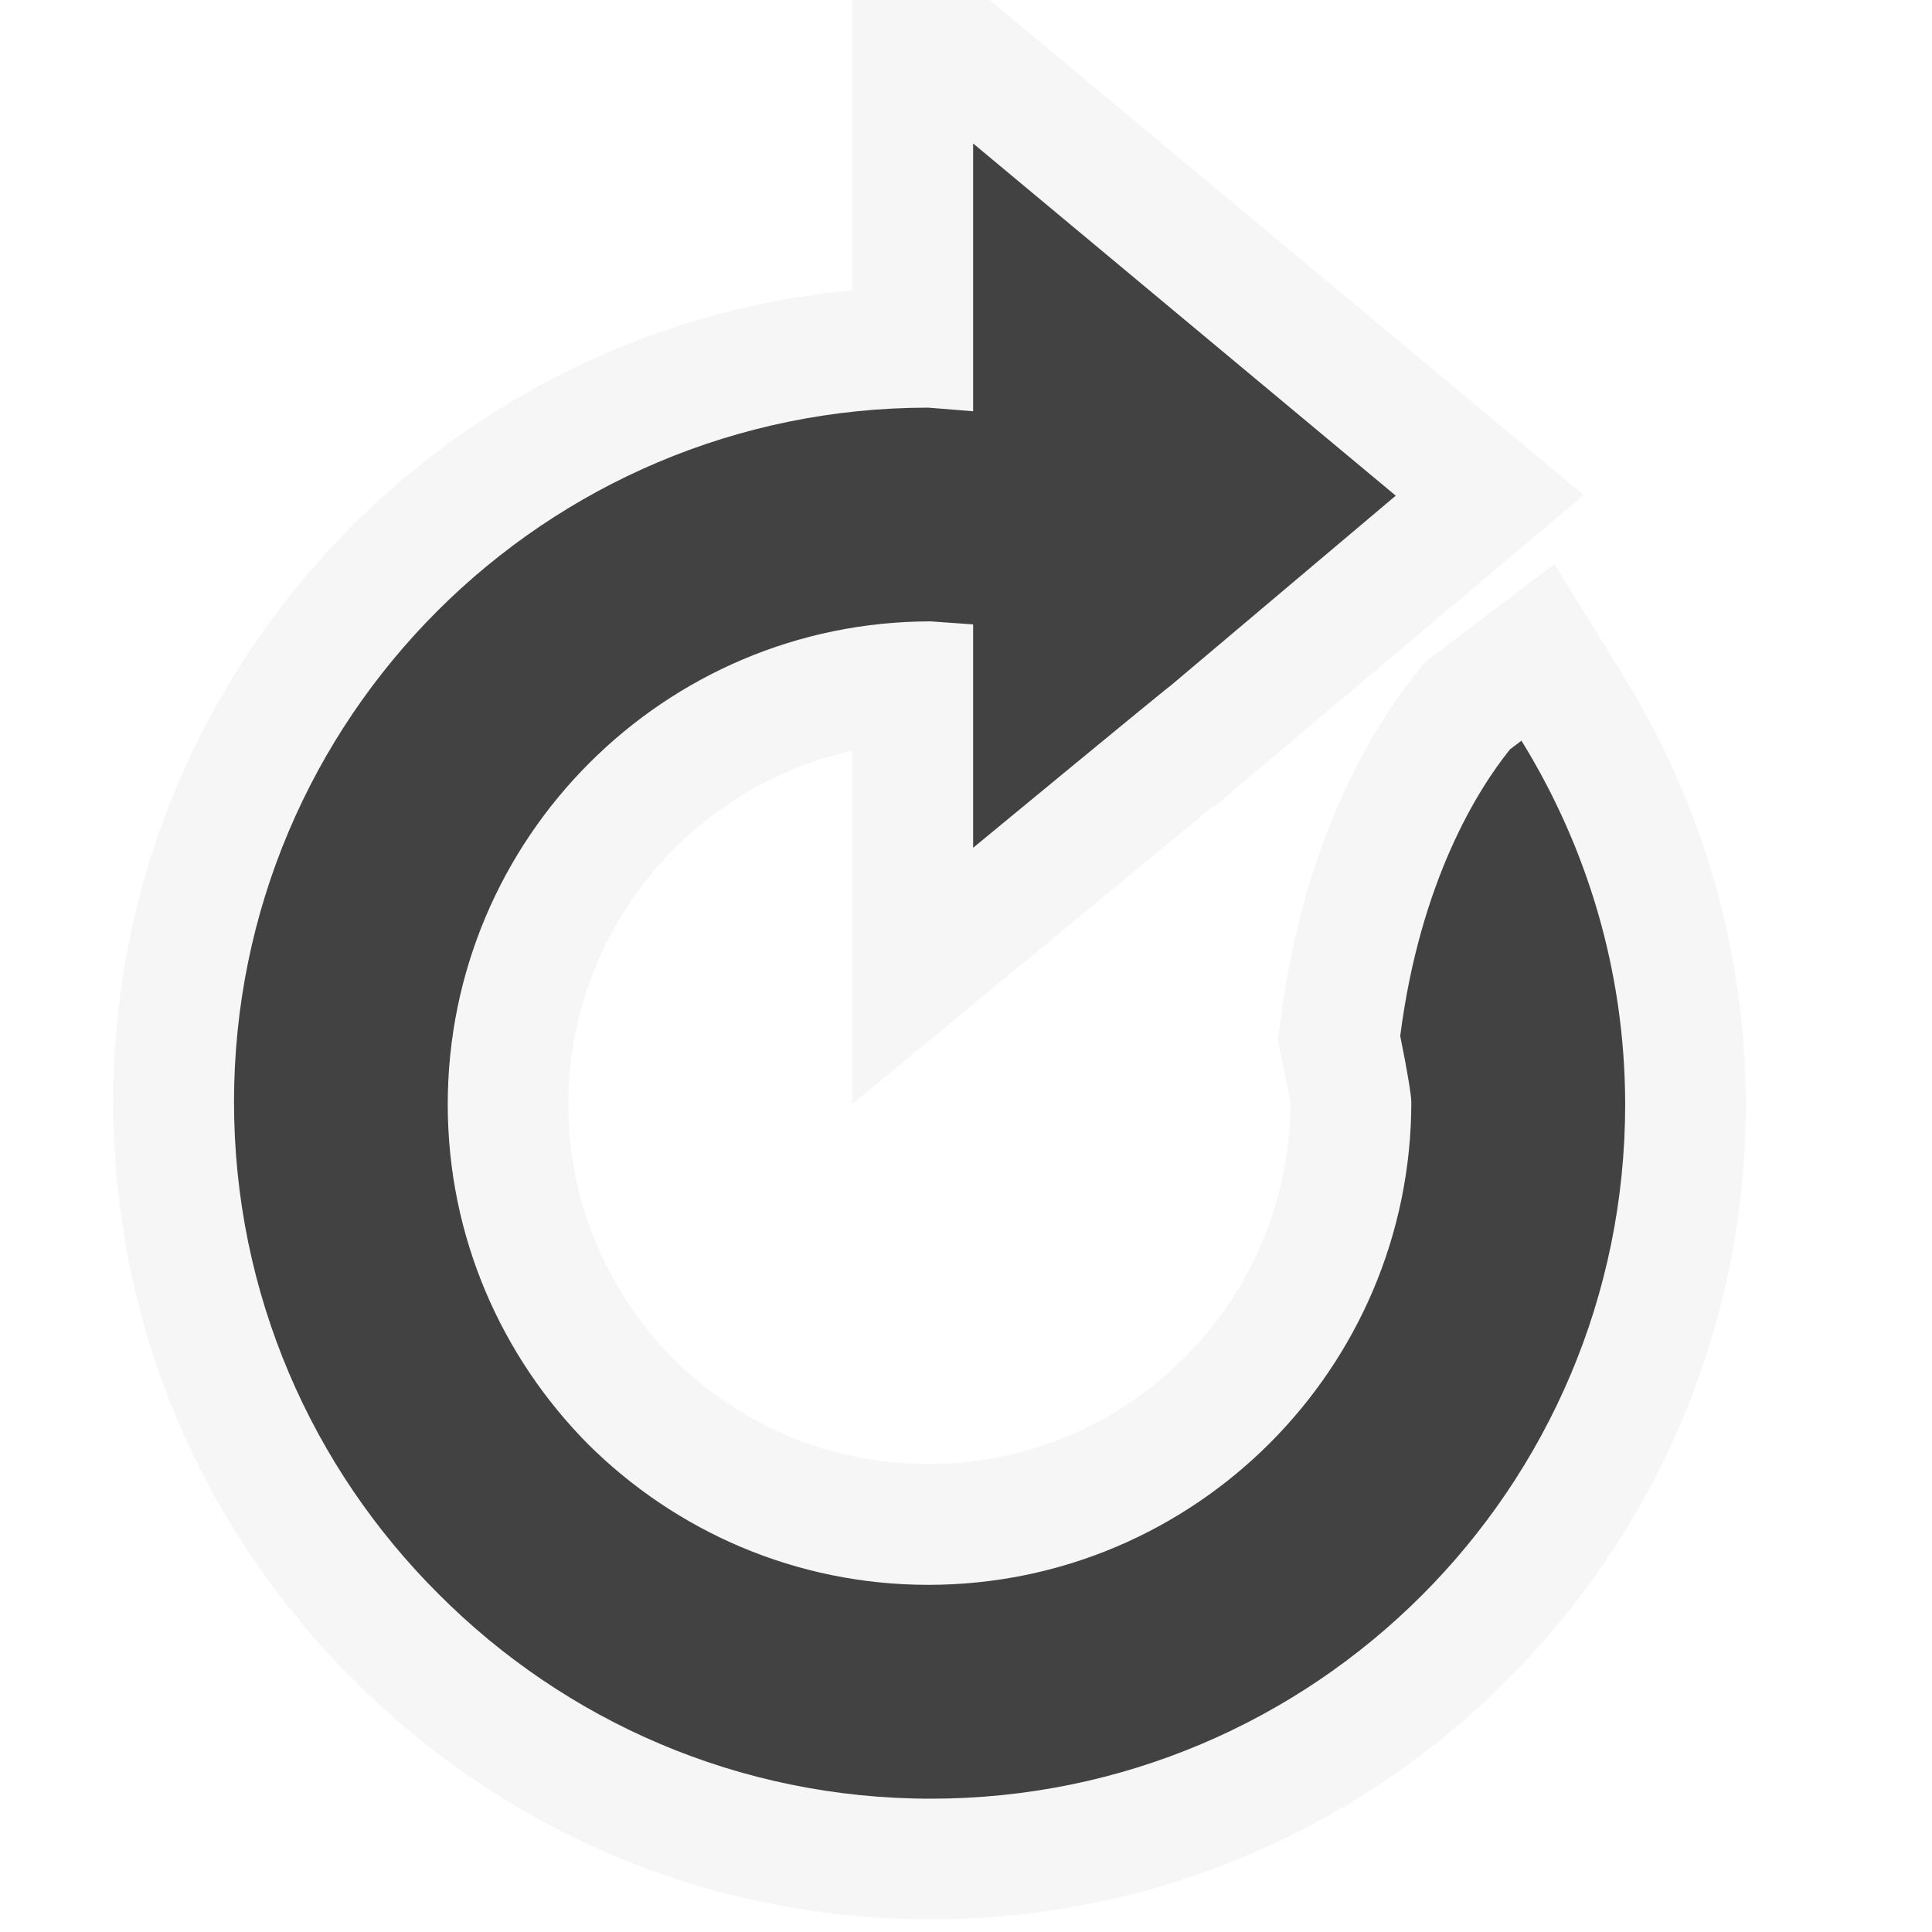
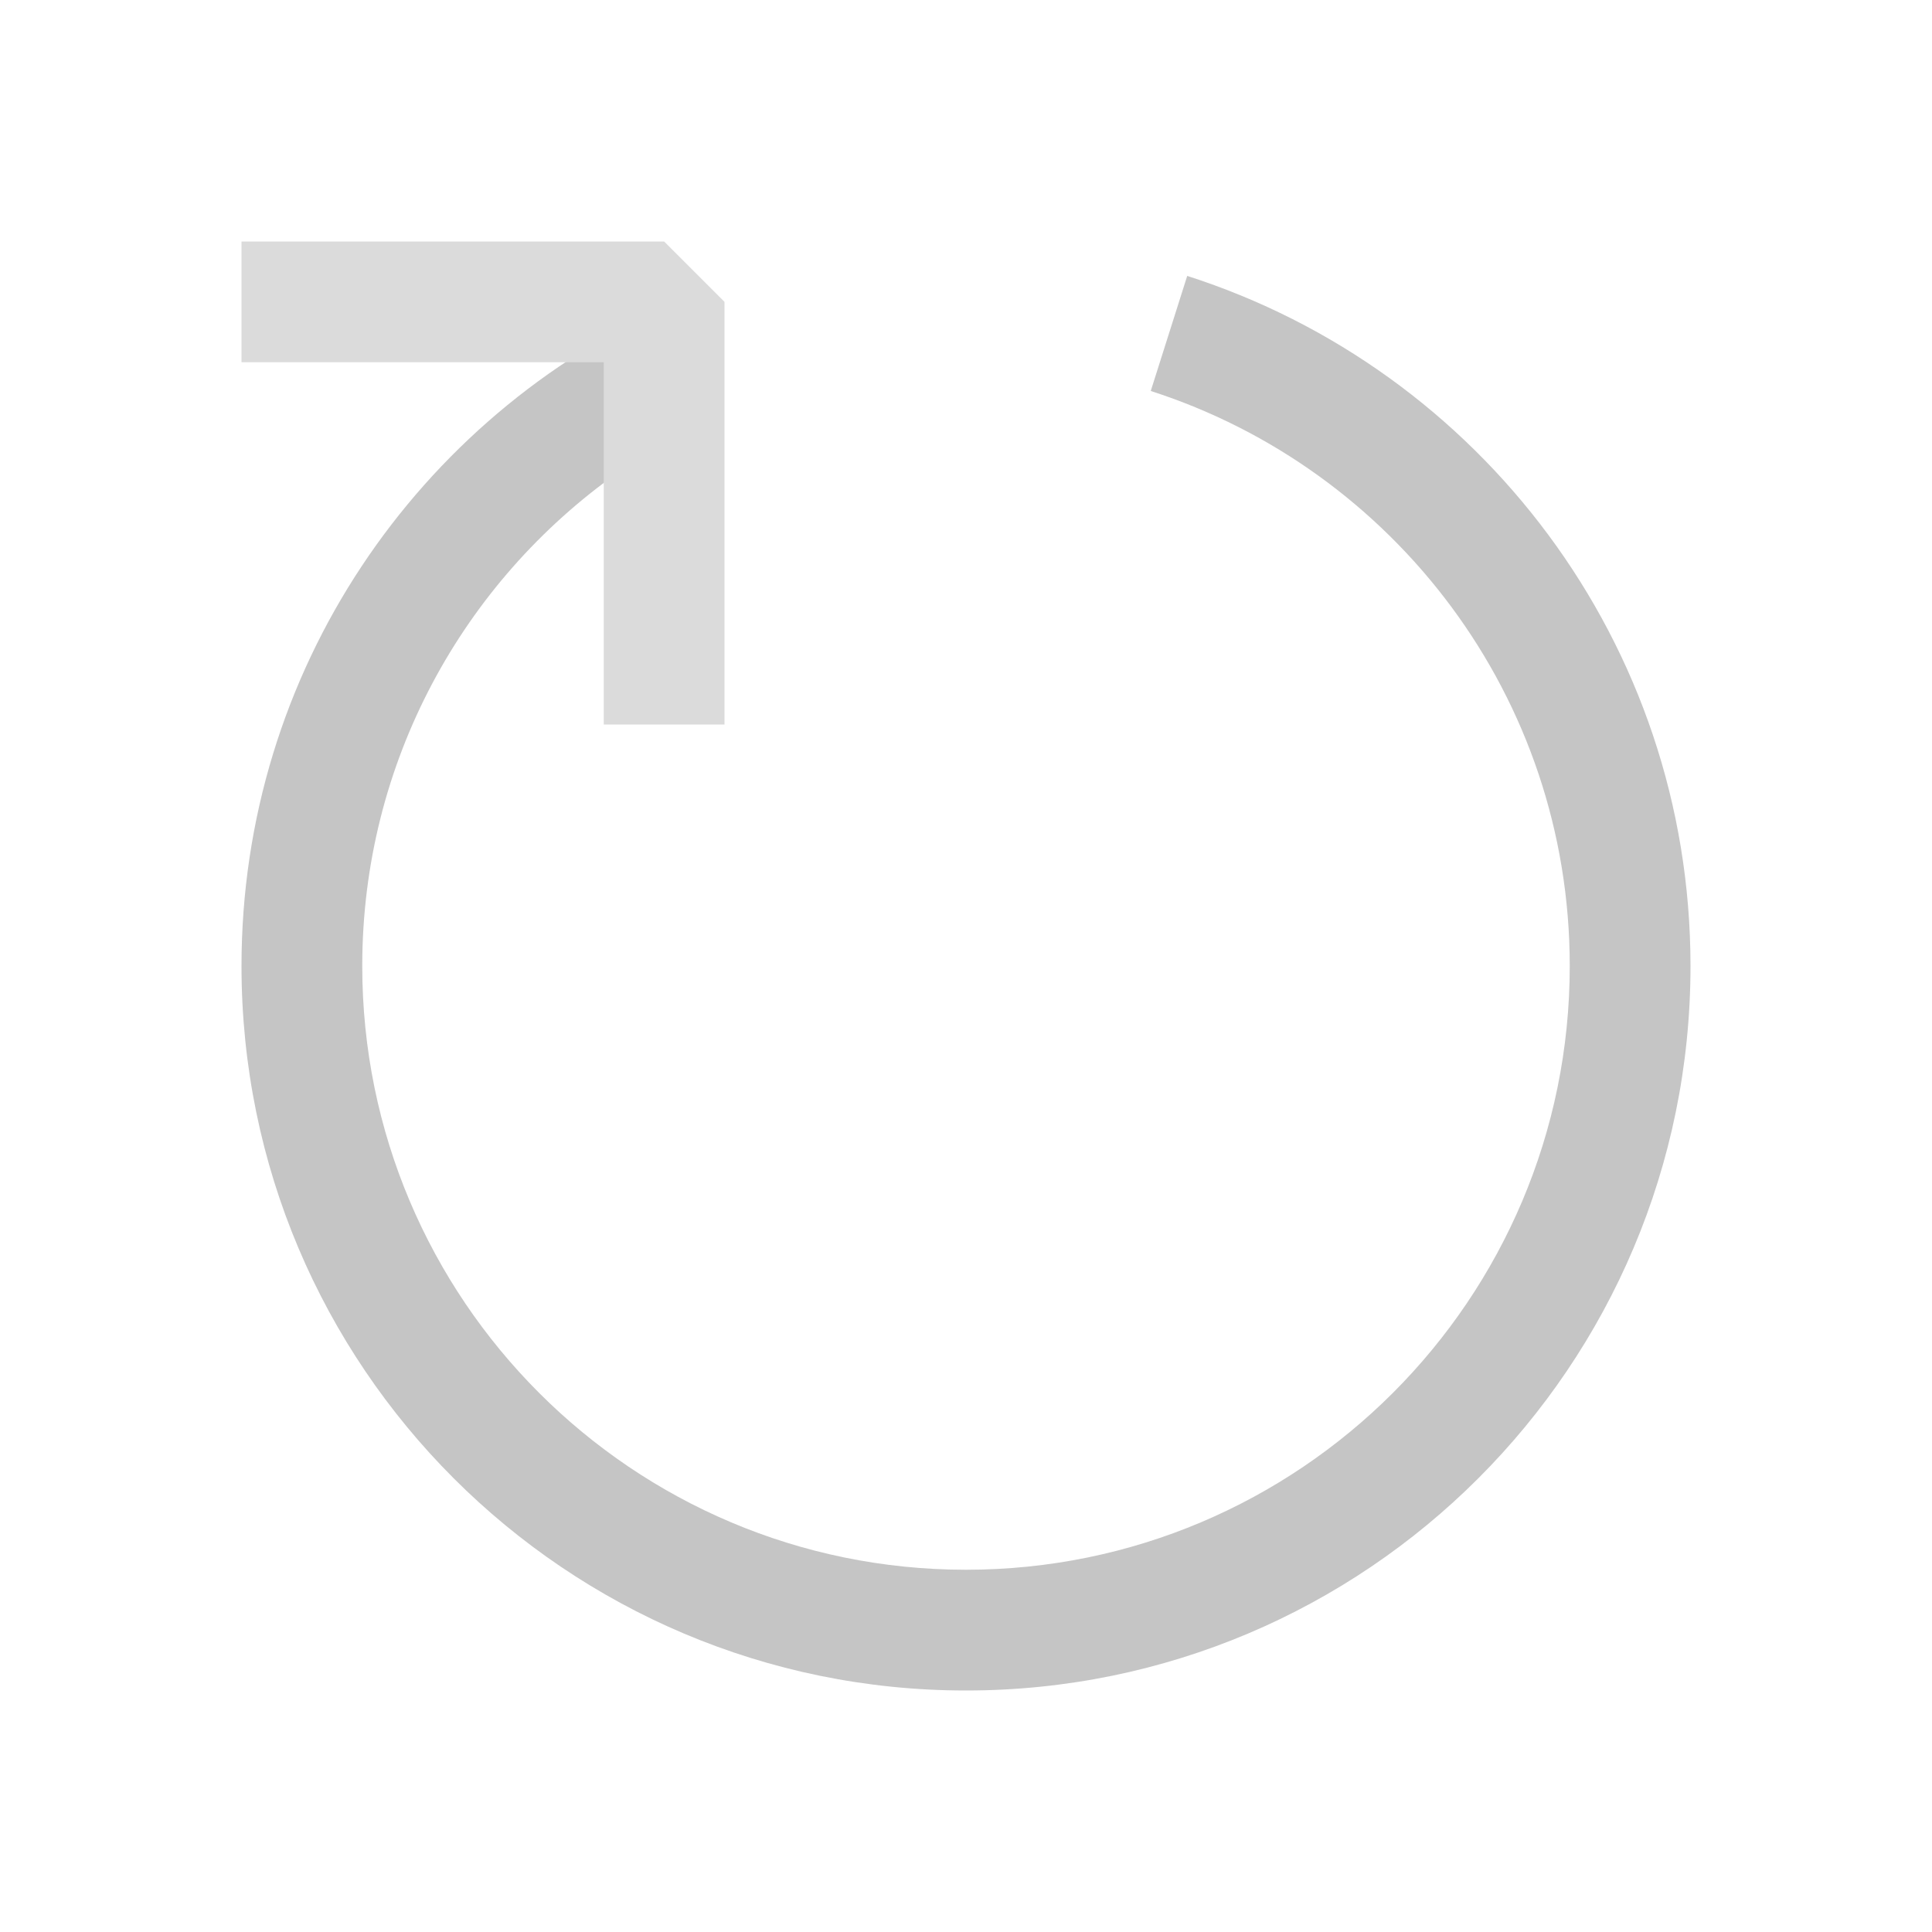
- <svg xmlns="http://www.w3.org/2000/svg" width="16" height="16">
-   <path d="M13.451 5.609l-.579-.939-1.068.812-.076.094c-.335.415-.927 1.341-1.124 2.876l-.021.165.033.163.071.345c0 1.654-1.346 3-3 3-.795 0-1.545-.311-2.107-.868-.563-.567-.873-1.317-.873-2.111 0-1.431 1.007-2.632 2.351-2.929v2.926s2.528-2.087 2.984-2.461h.012l3.061-2.582-4.919-4.1h-1.137v2.404c-3.429.318-6.121 3.211-6.121 6.721 0 1.809.707 3.508 1.986 4.782 1.277 1.282 2.976 1.988 4.784 1.988 3.722 0 6.75-3.028 6.75-6.75 0-1.245-.349-2.468-1.007-3.536z" fill="#F6F6F6" />
-   <path d="M12.6 6.134l-.094.071c-.269.333-.746 1.096-.91 2.375.057.277.092.495.092.545 0 2.206-1.794 4-4 4-1.098 0-2.093-.445-2.817-1.164-.718-.724-1.163-1.718-1.163-2.815 0-2.206 1.794-4 4-4l.351.025v1.85s1.626-1.342 1.631-1.339l1.869-1.577-3.5-2.917v2.218l-.371-.03c-3.176 0-5.75 2.574-5.75 5.75 0 1.593.648 3.034 1.695 4.076 1.042 1.046 2.482 1.694 4.076 1.694 3.176 0 5.75-2.574 5.75-5.75-.001-1.106-.318-2.135-.859-3.012z" fill="#424242" />
+ <svg xmlns="http://www.w3.org/2000/svg" width="16" height="16" viewBox="0 0 16 16" fill="none">
+   <path fill-rule="evenodd" clip-rule="evenodd" d="M5.563 2.516C3.463 3.45 2 5.554 2 8C2 11.314 4.686 14 8 14C11.314 14 14 11.314 14 8C14 5.325 12.25 3.059 9.832 2.285L9.53 3.238C11.543 3.885 13 5.772 13 8C13 10.761 10.761 13 8 13C5.239 13 3 10.761 3 8C3 6.311 3.837 4.818 5.12 3.912L5.563 2.516Z" fill="#C5C5C5" />
+   <path fill-rule="evenodd" clip-rule="evenodd" d="M5 3H2V2H5.5L6 2.5V6H5V3Z" fill="#dbdbdb" />
</svg>
